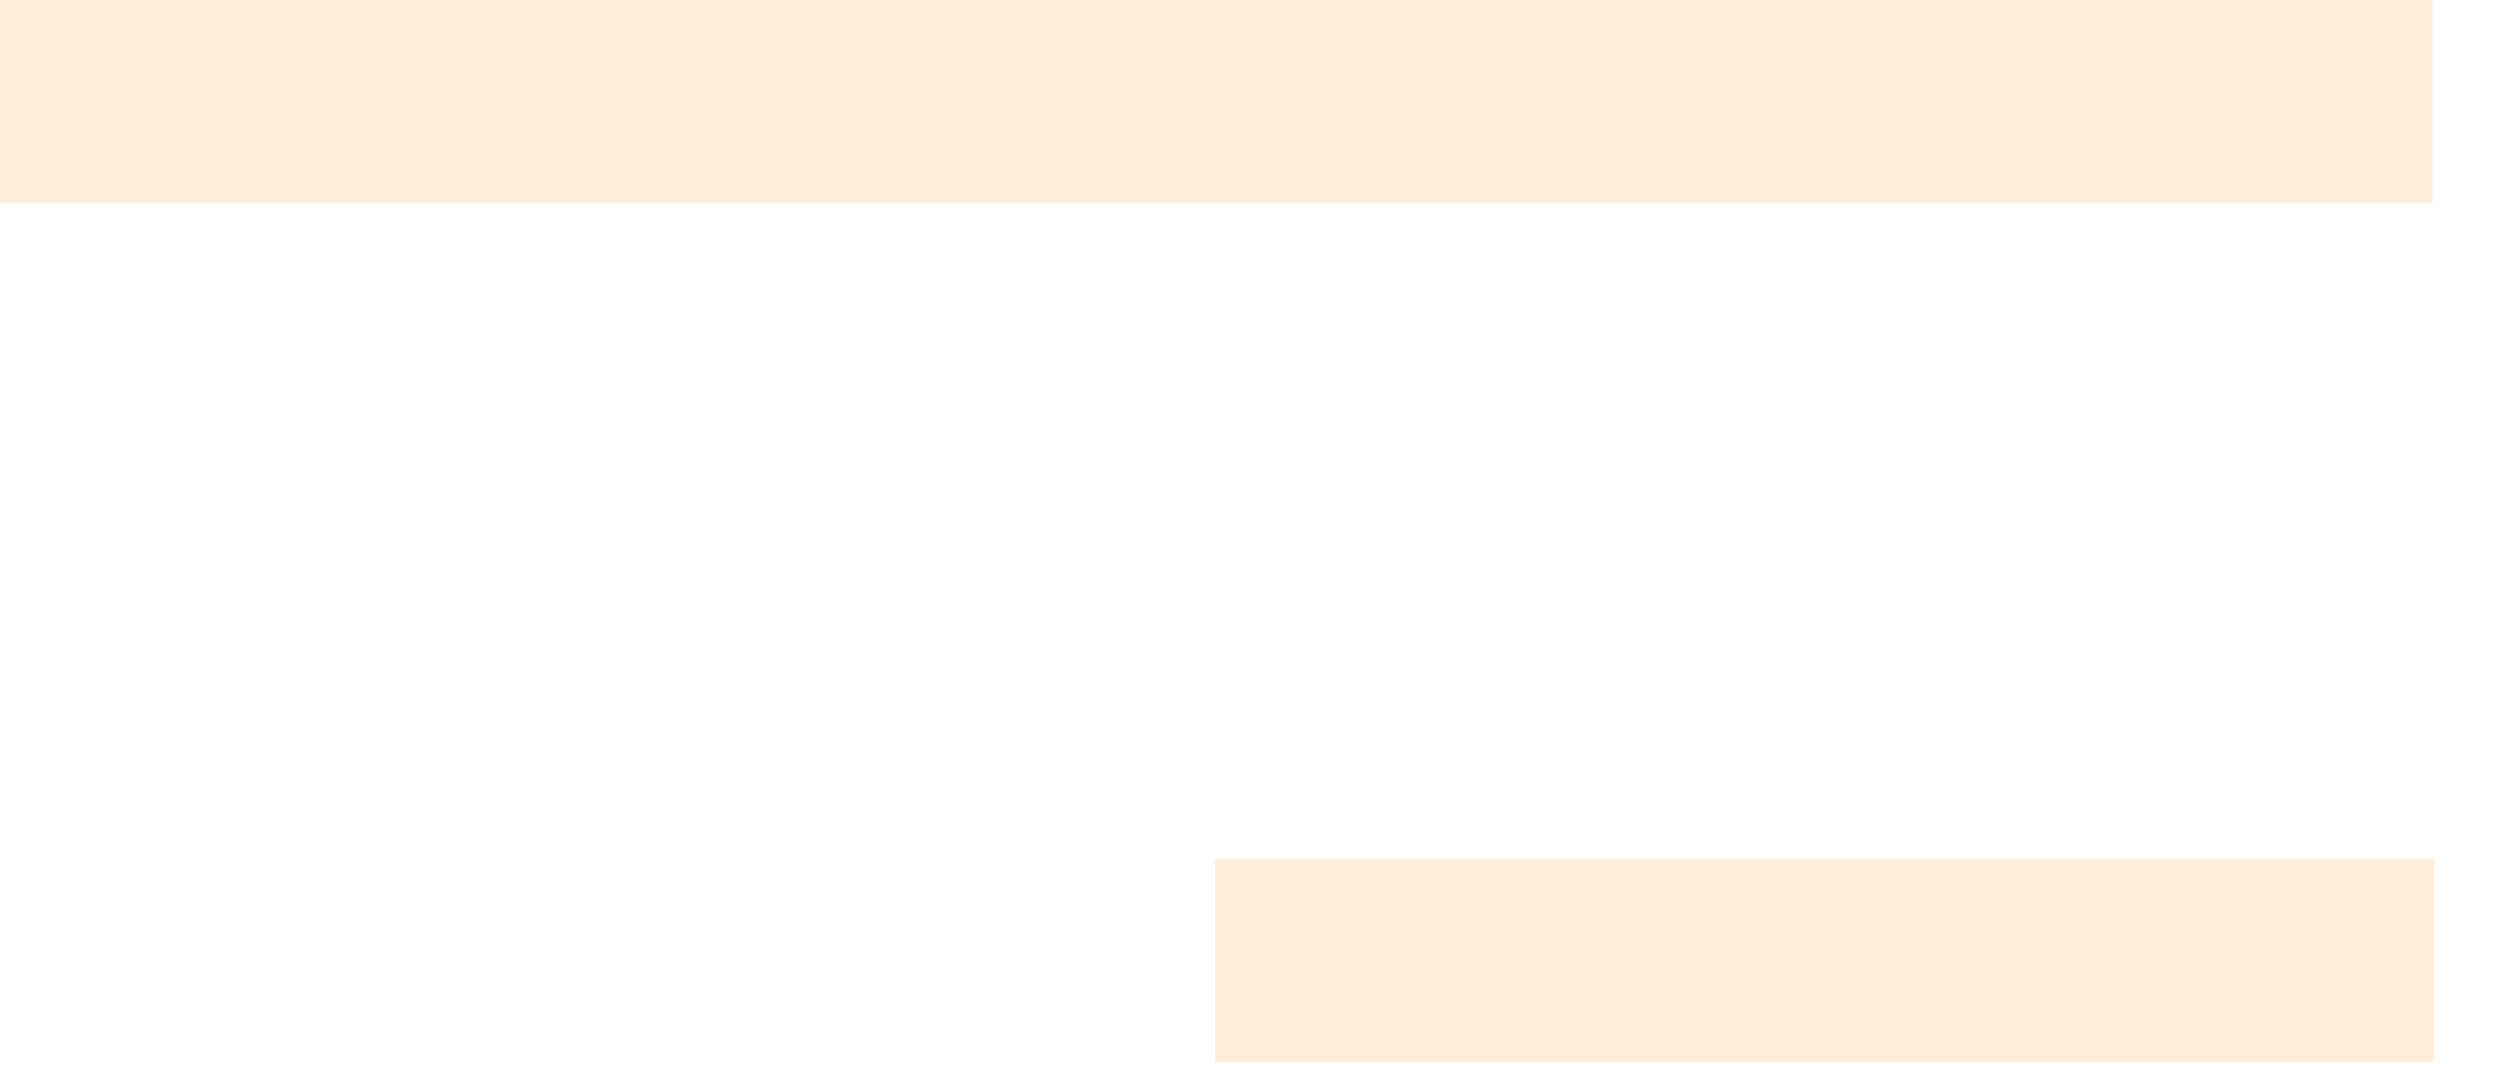
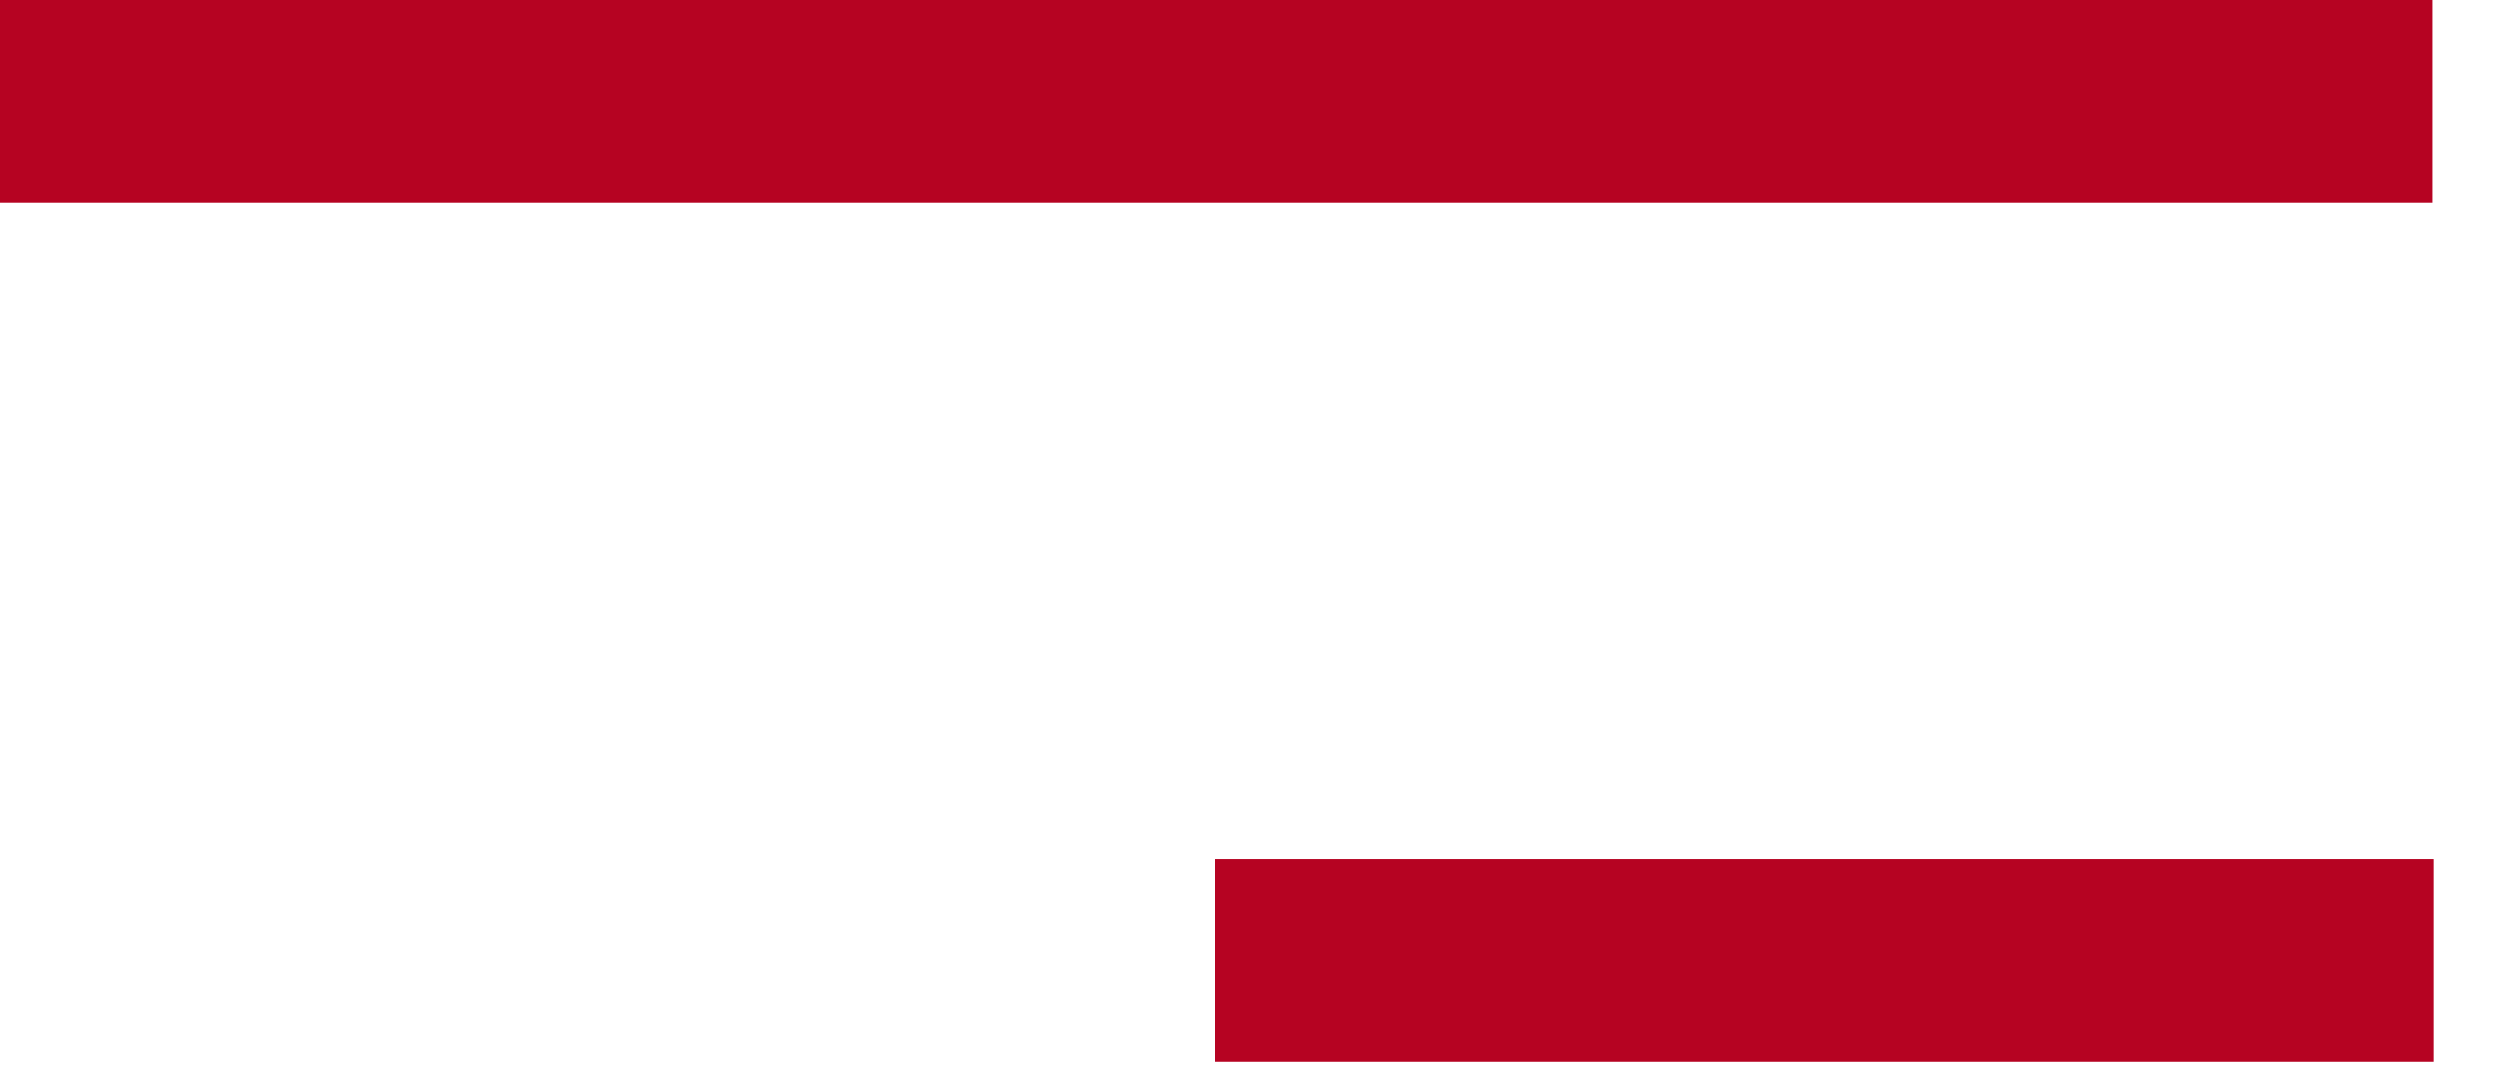
<svg xmlns="http://www.w3.org/2000/svg" width="37" height="16" viewBox="0 0 37 16" fill="none">
-   <line y1="1.5" x2="36" y2="1.5" stroke="#FFECD9" stroke-width="3" />
-   <line x1="17.982" y1="14.214" x2="36.018" y2="14.214" stroke="#FFECD9" stroke-width="3" />
+   <line y1="1.5" x2="36" y2="1.5" stroke="#B60322" stroke-width="3" />
+   <line x1="17.982" y1="14.214" x2="36.018" y2="14.214" stroke="#B60322" stroke-width="3" />
</svg>
